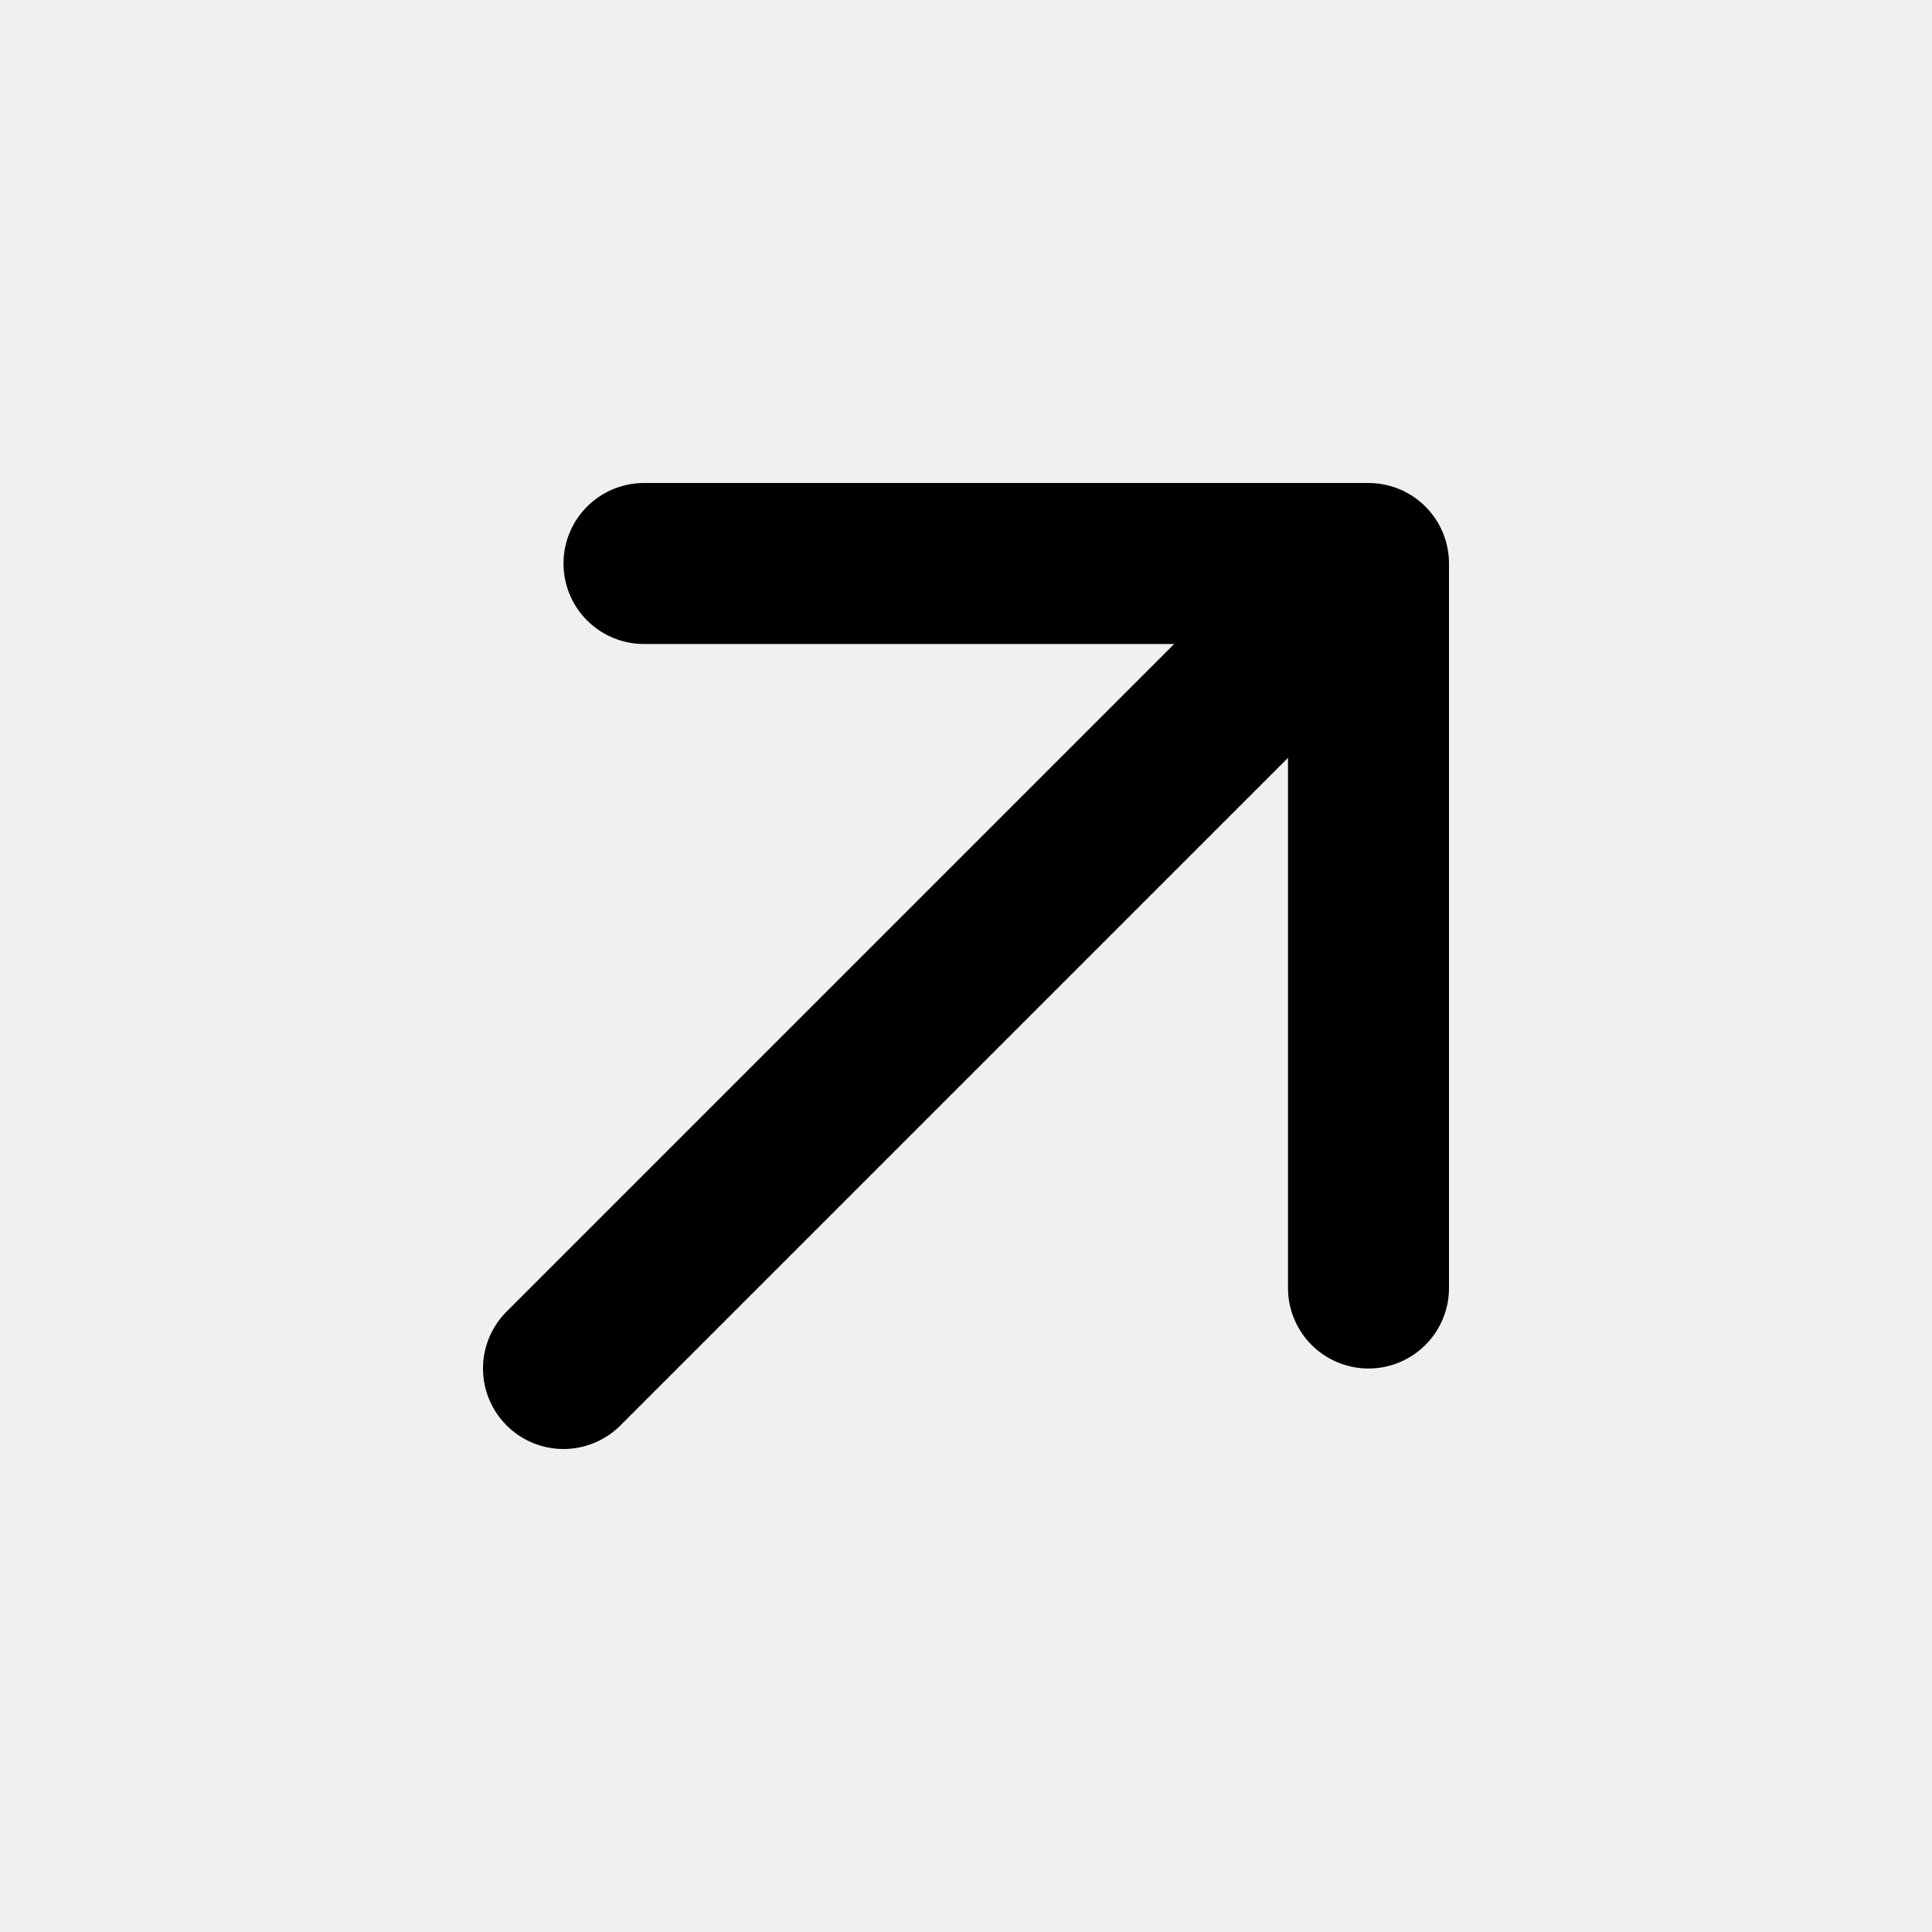
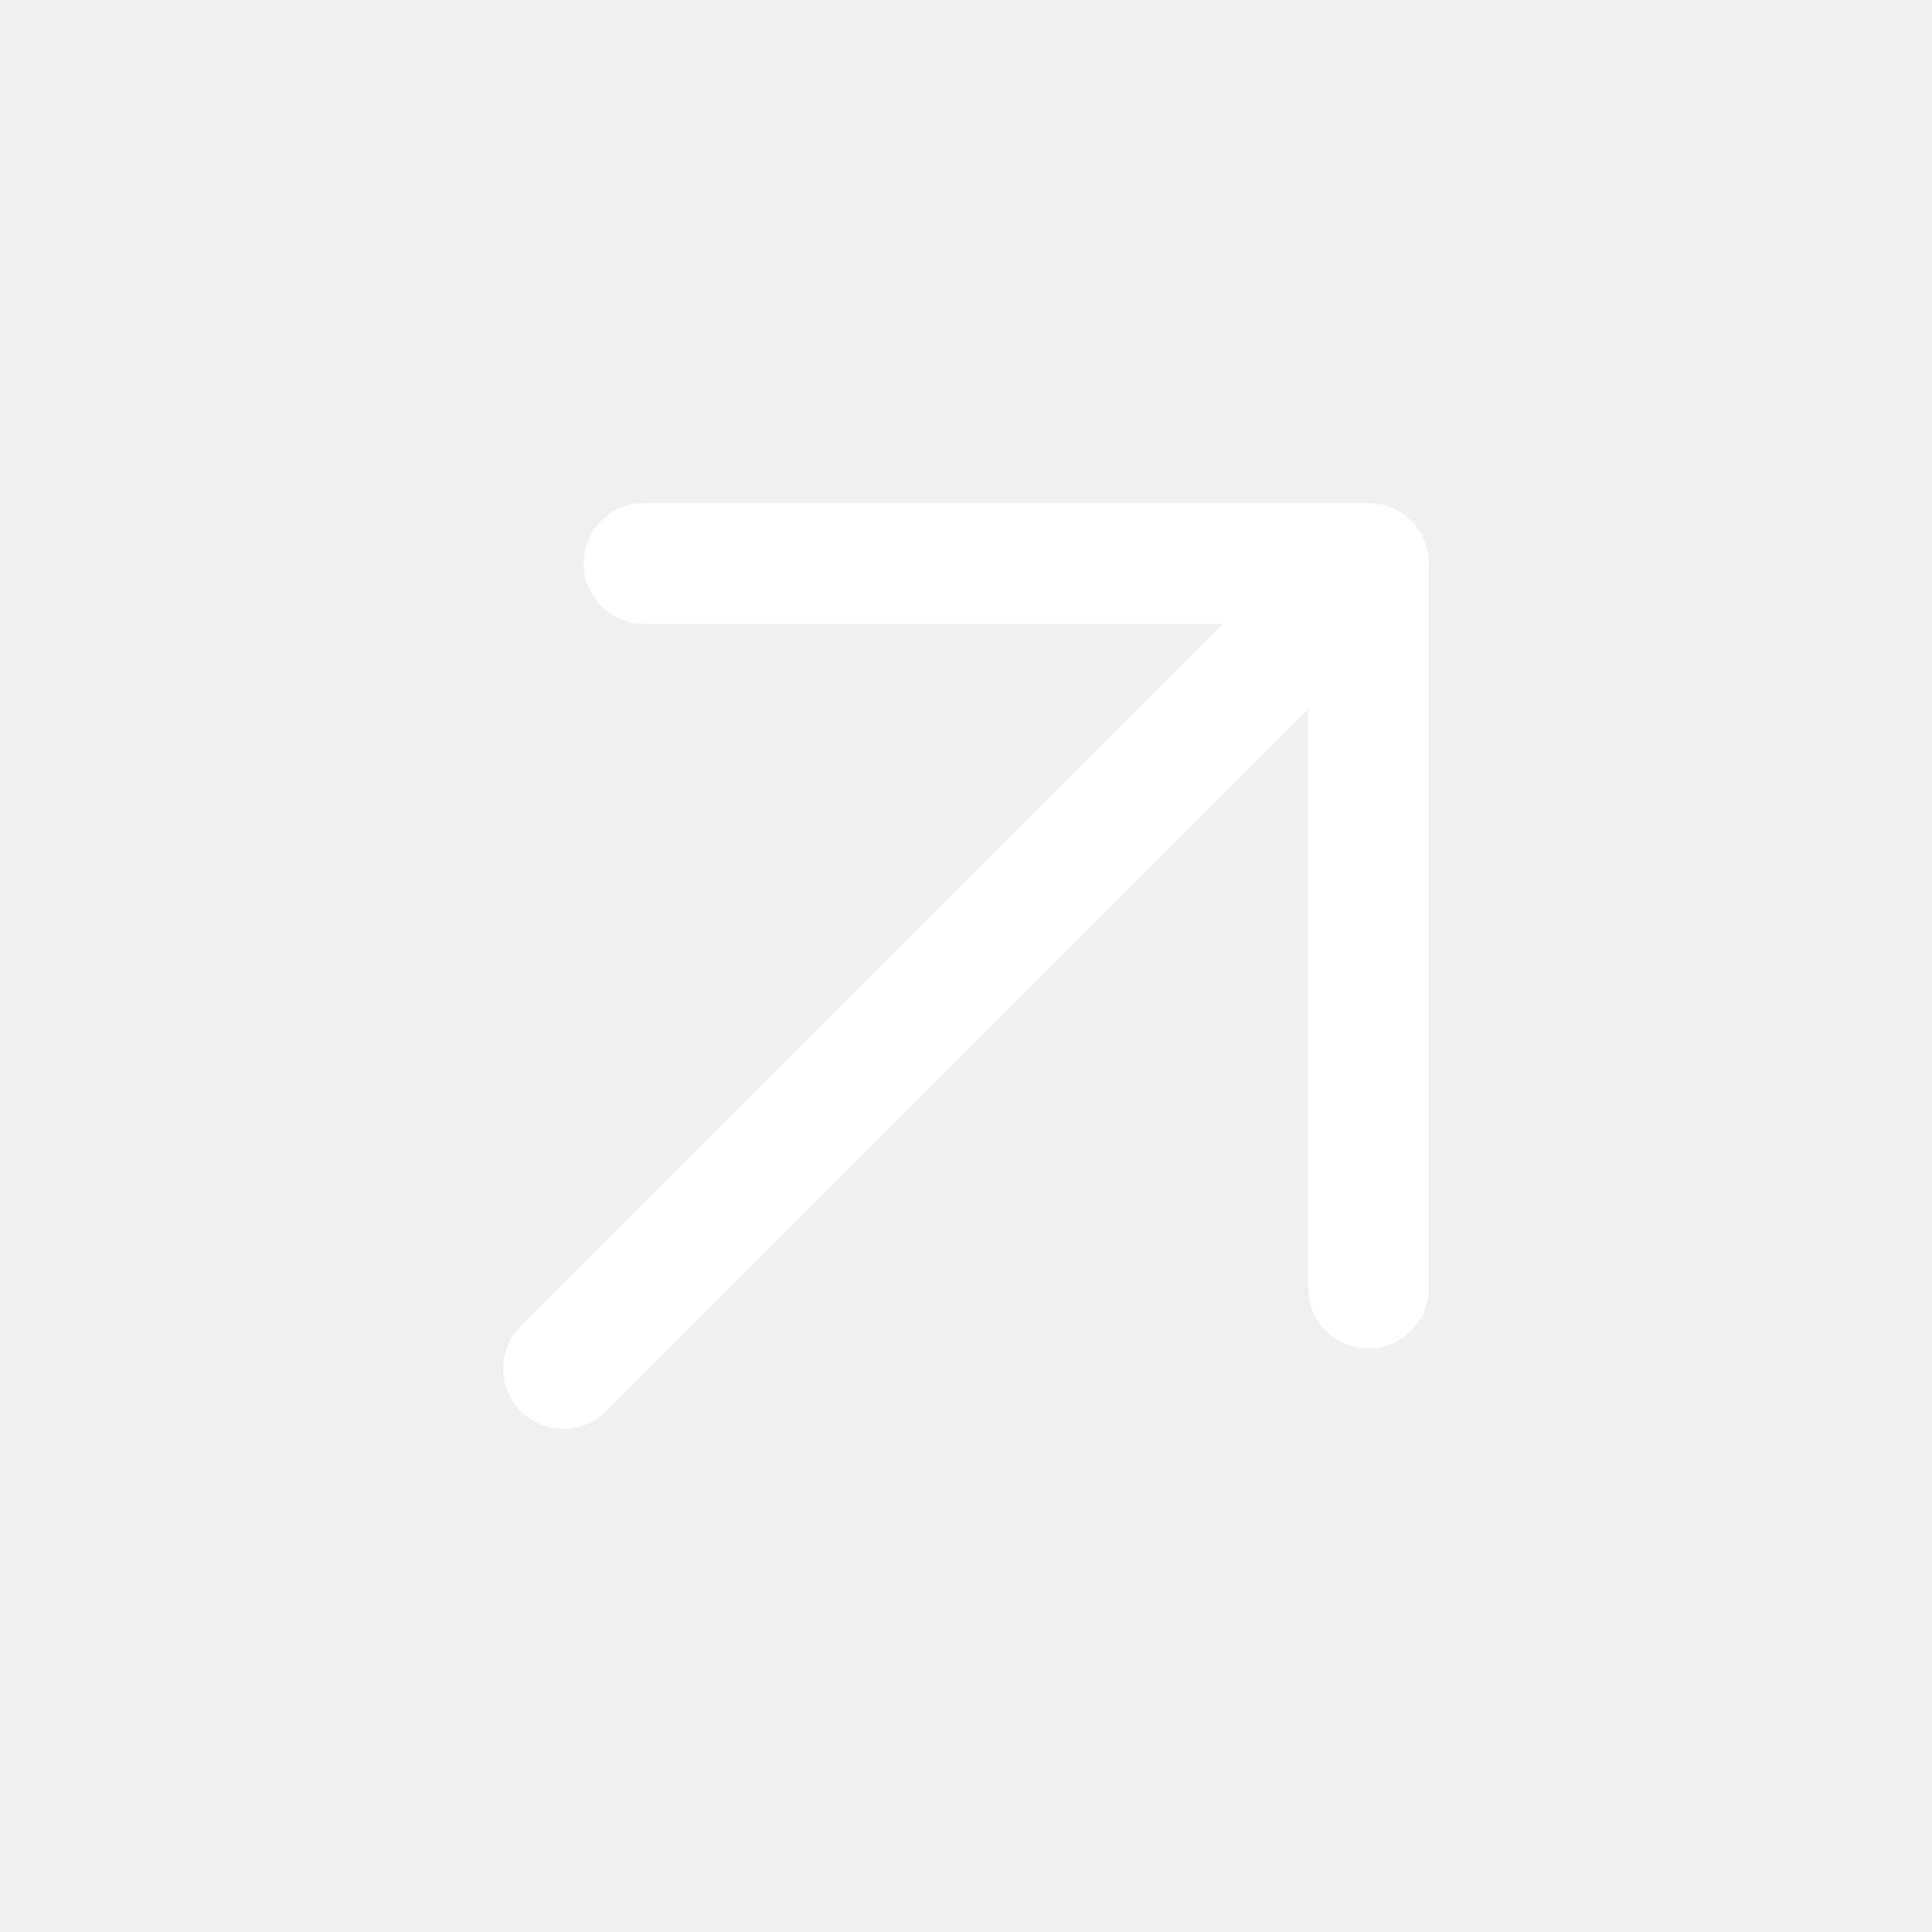
- <svg xmlns="http://www.w3.org/2000/svg" width="24px" height="24px" viewBox="0 0 24 24" fill="none">
+ <svg xmlns="http://www.w3.org/2000/svg" width="24px" height="24px" viewBox="0 0 24 24" fill="#fff">
  <g id="SVGRepo_bgCarrier" stroke-width="0" />
  <g id="SVGRepo_tracerCarrier" stroke-linecap="round" stroke-linejoin="round" />
  <g id="SVGRepo_iconCarrier">
-     <path d="M7 17L17 7M17 7H8M17 7V16" stroke="#000000" stroke-width="2" stroke-linecap="round" stroke-linejoin="round" />
+     <path d="M7 17L17 7M17 7H8M17 7V16" stroke="#fff" stroke-width="1.5" stroke-linecap="round" stroke-linejoin="round" />
  </g>
</svg>
